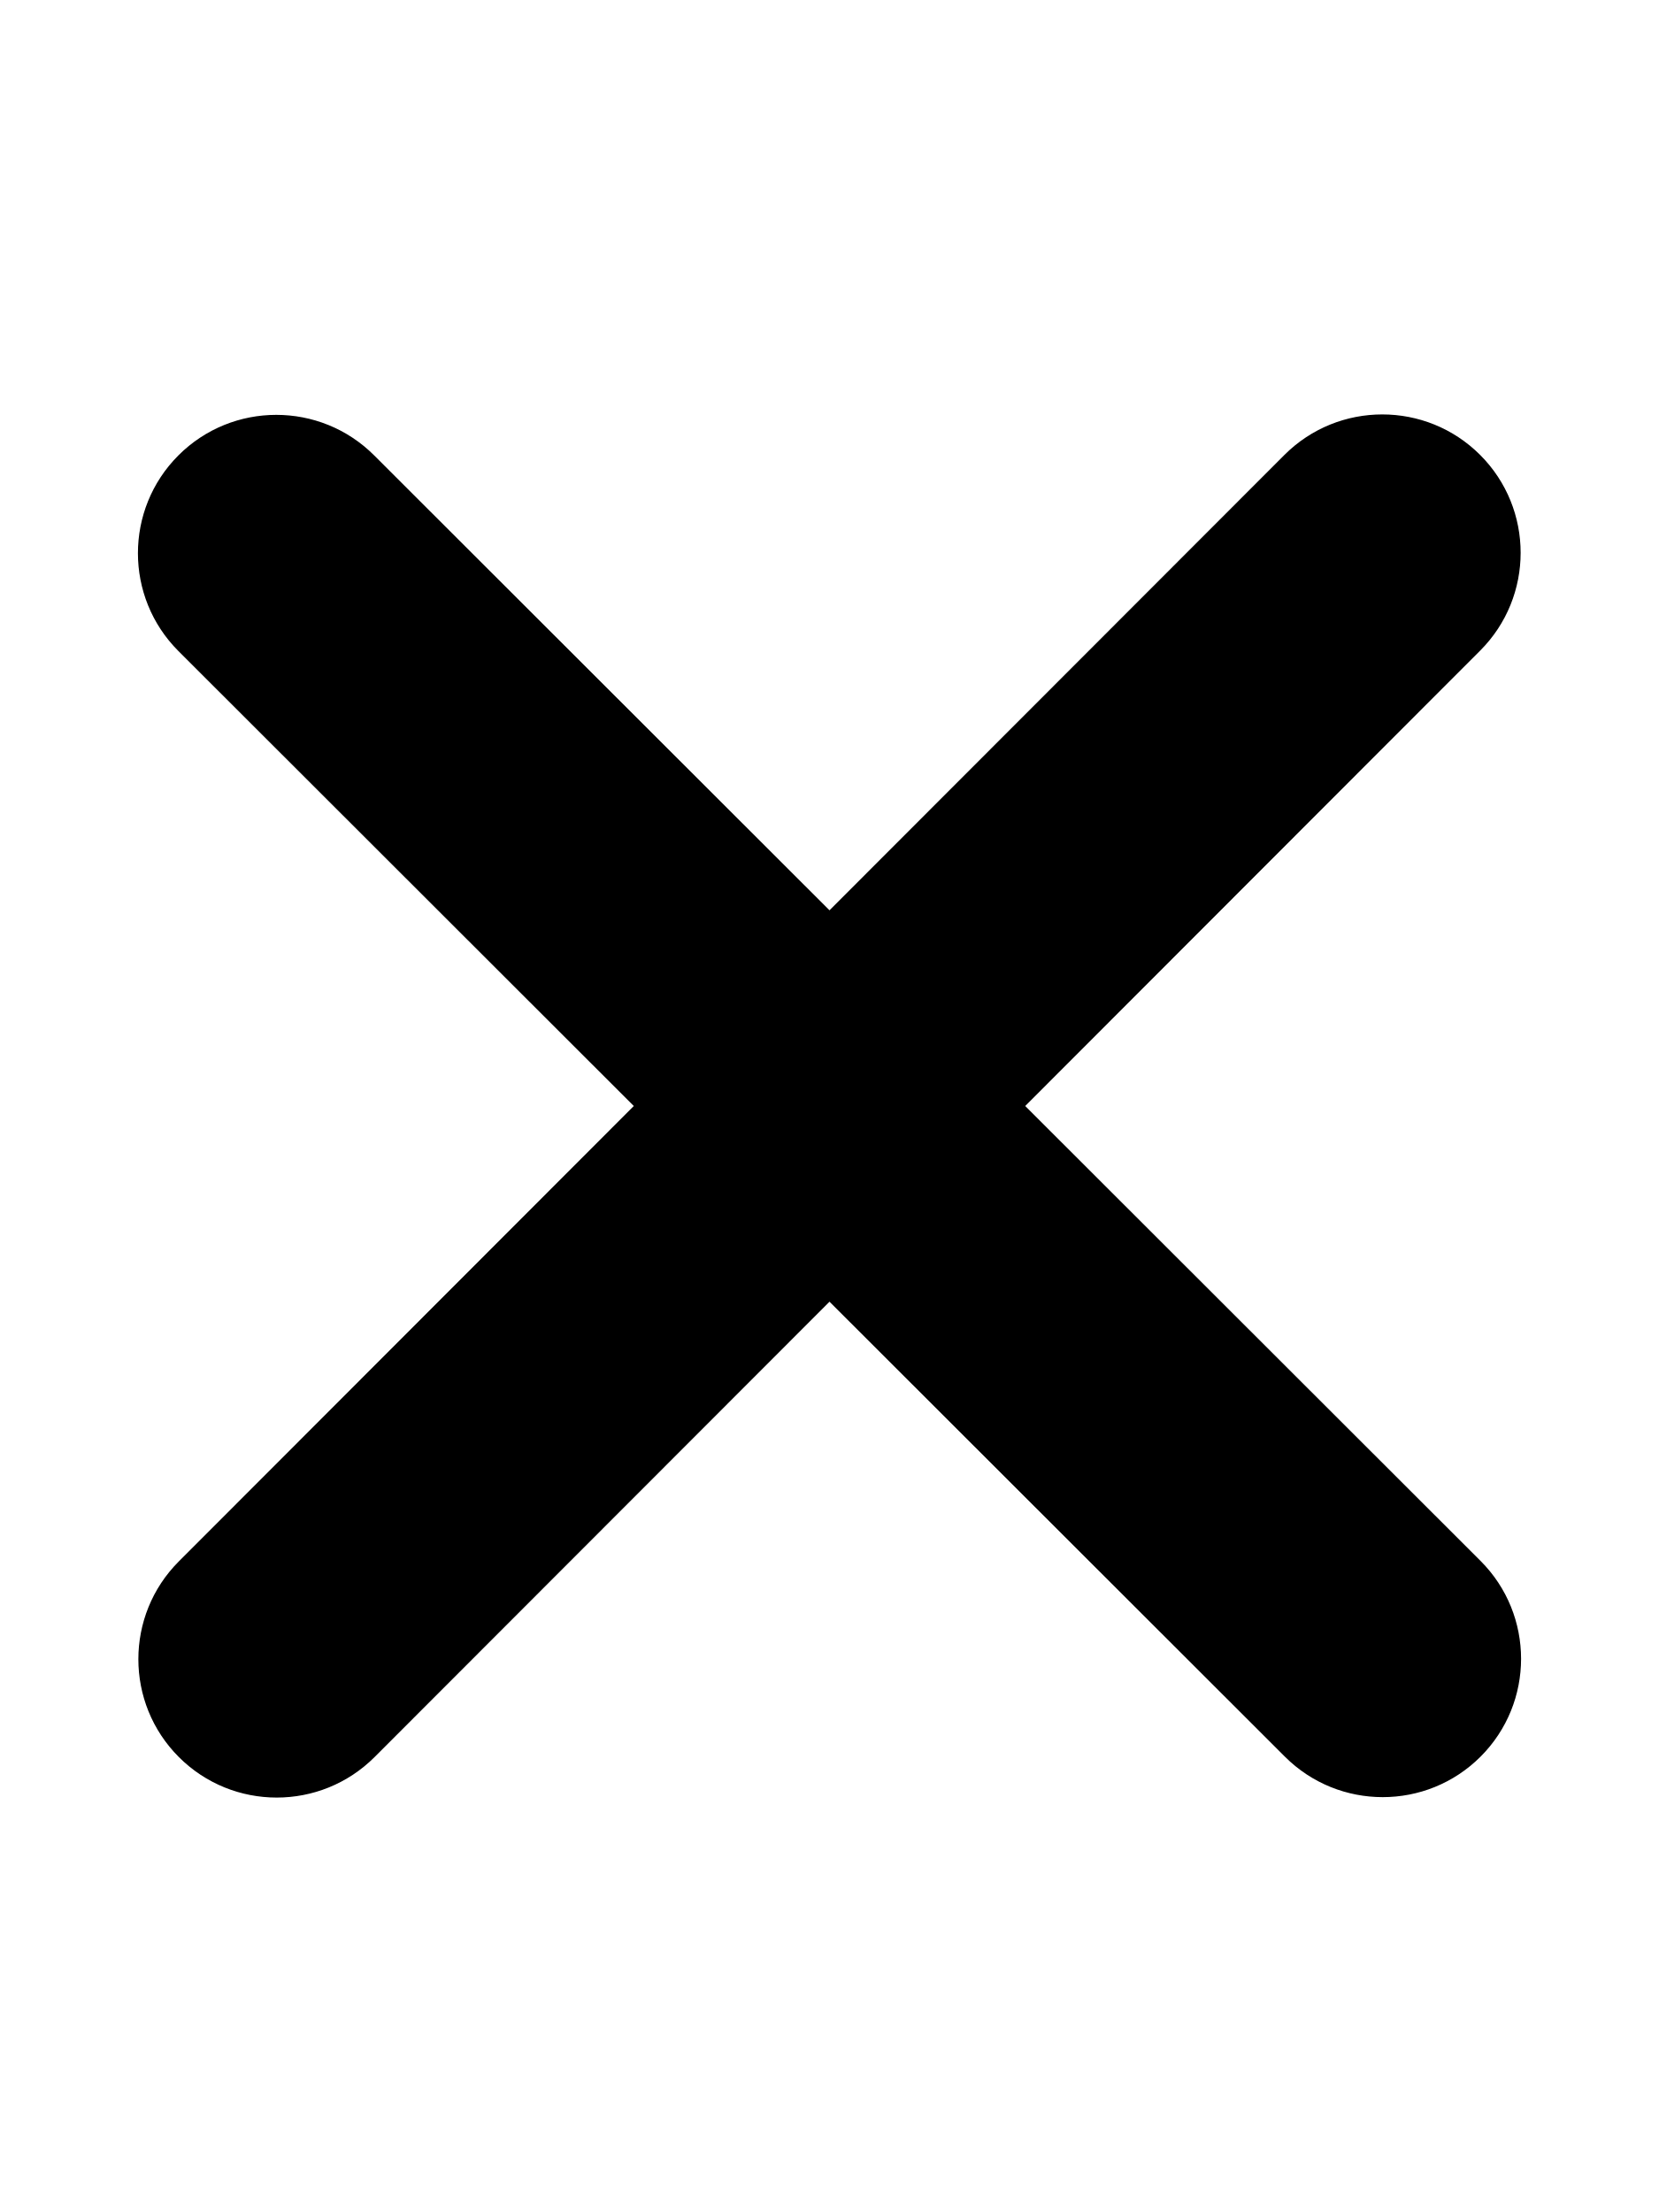
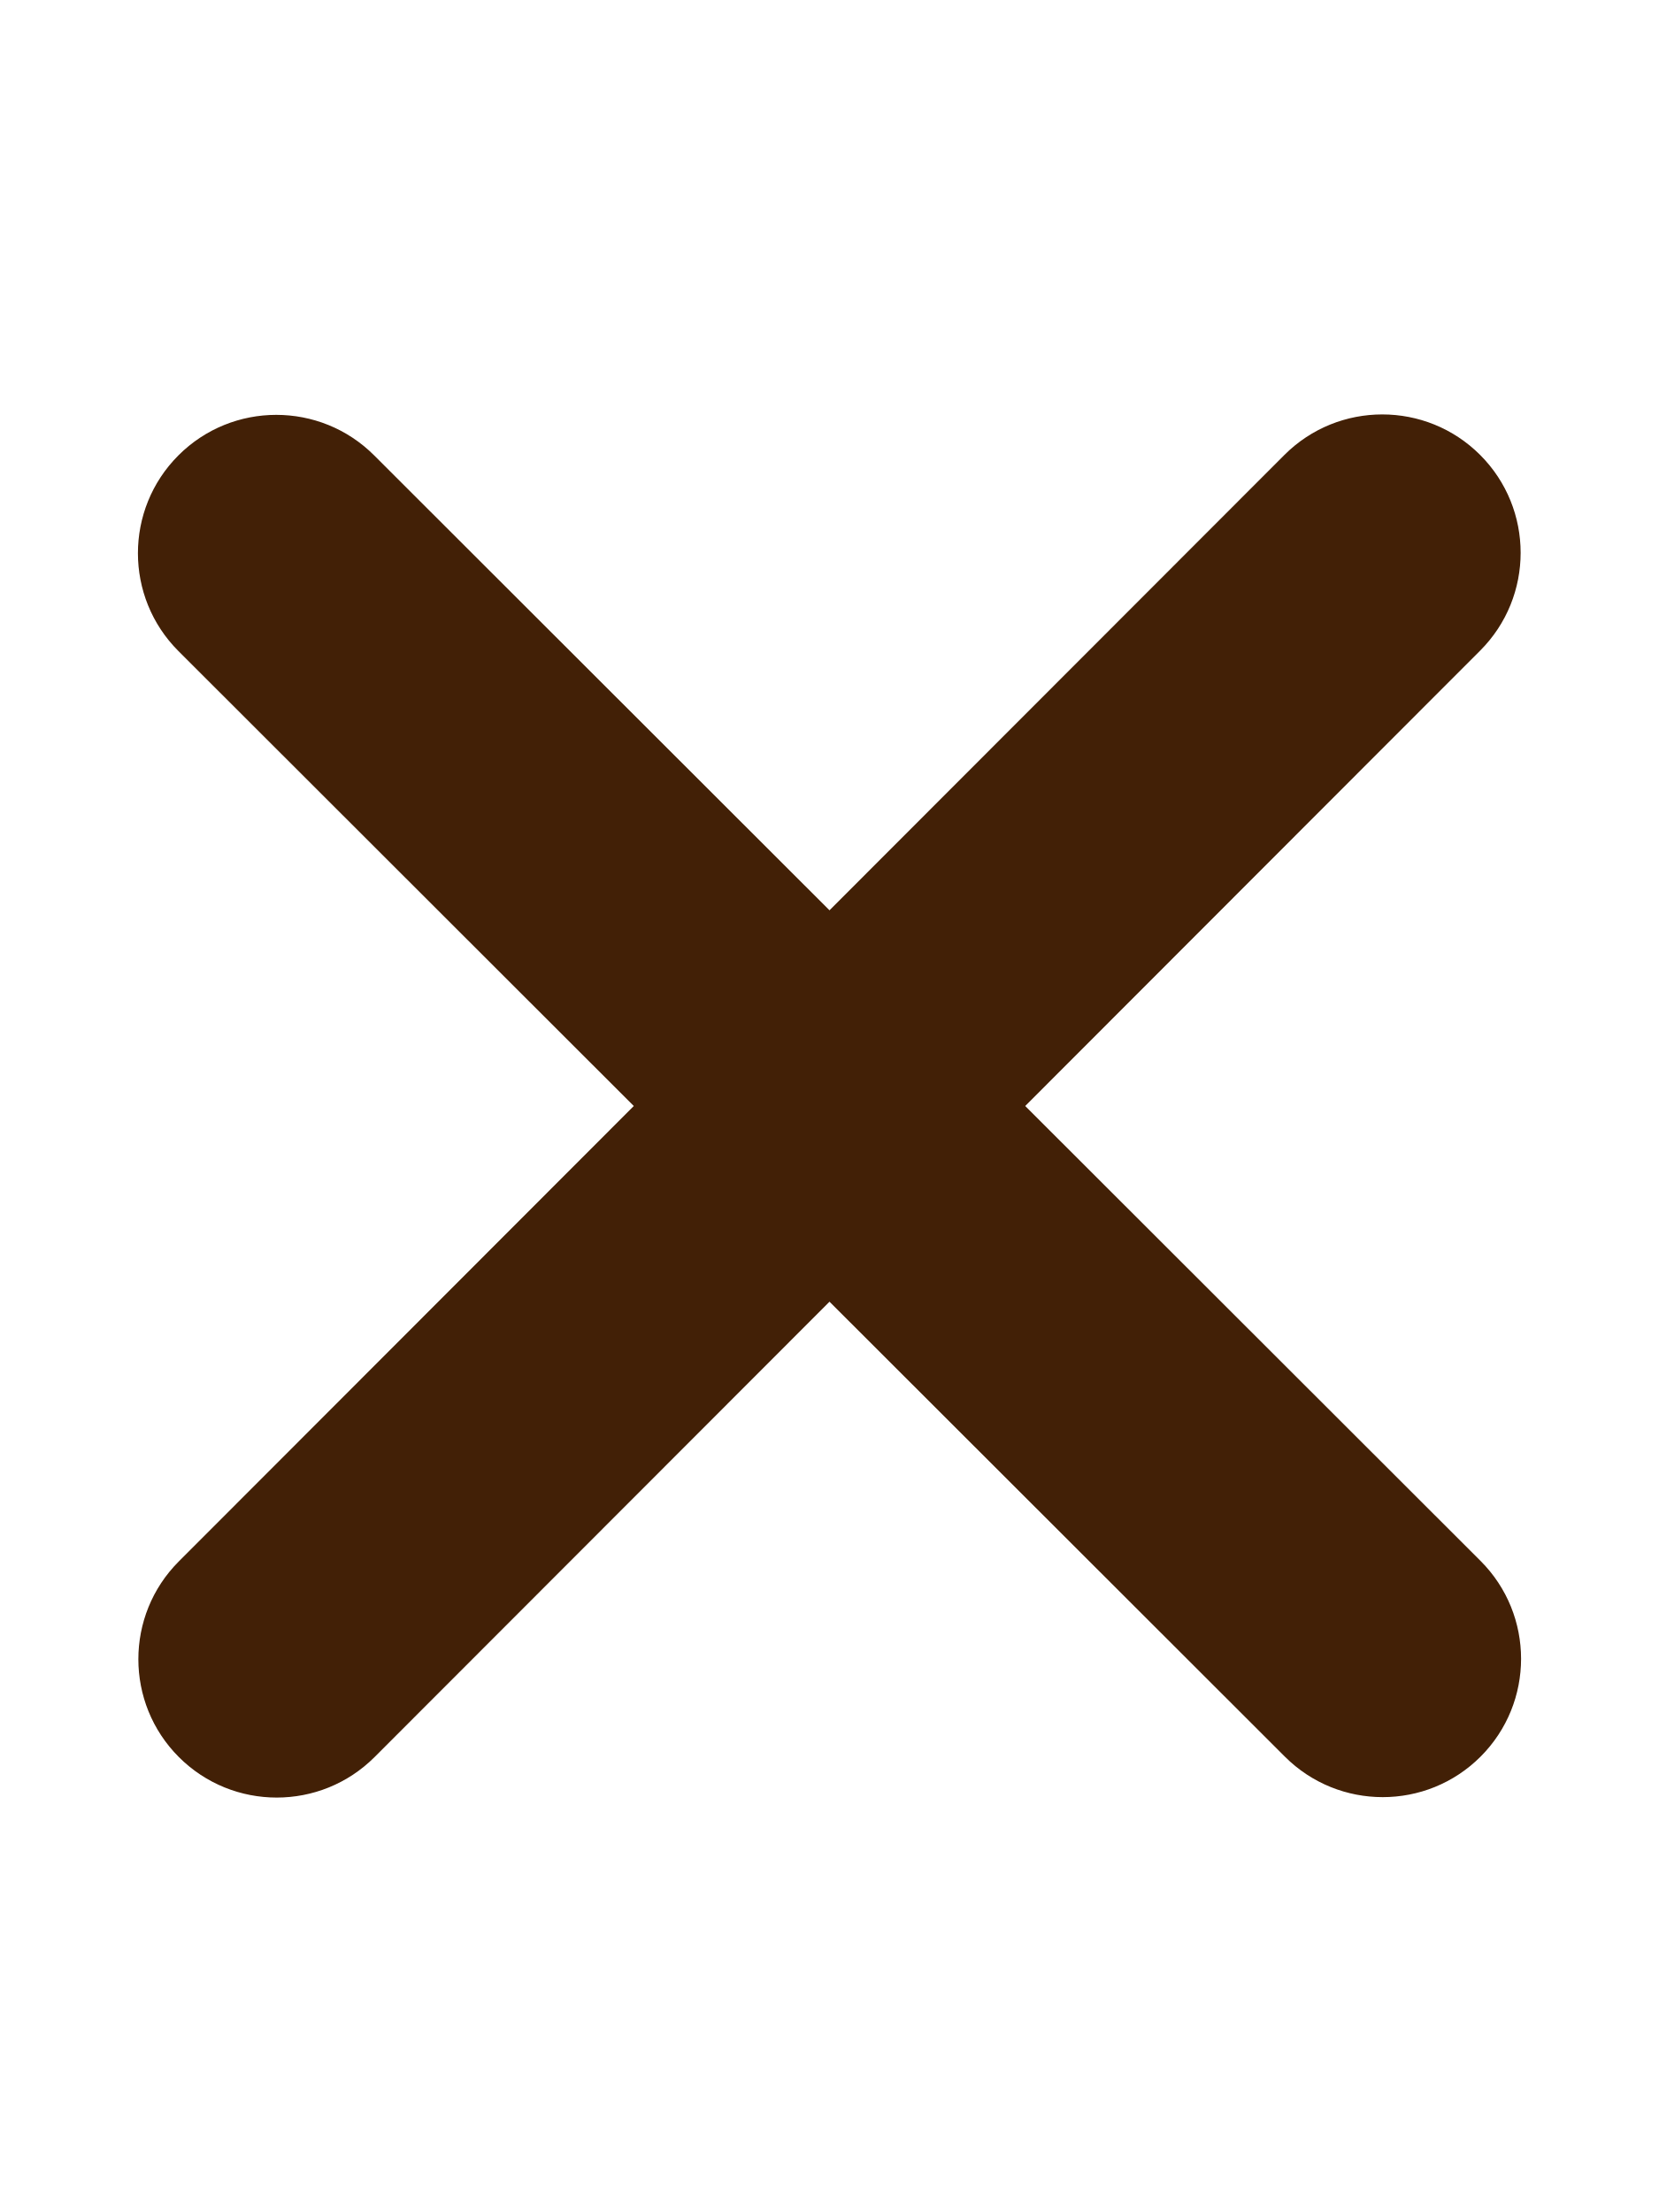
- <svg xmlns="http://www.w3.org/2000/svg" viewBox="0 0 384 512">
-   <path d="M342.6 150.6c12.5-12.5 12.5-32.8 0-45.3s-32.8-12.5-45.3 0L192 210.7 86.6 105.4c-12.5-12.5-32.8-12.5-45.3 0s-12.5 32.8 0 45.3L146.7 256 41.4 361.4c-12.5 12.5-12.5 32.8 0 45.3s32.8 12.5 45.3 0L192 301.3 297.4 406.6c12.5 12.5 32.8 12.5 45.3 0s12.5-32.8 0-45.3L237.3 256 342.6 150.6z" />
+ <svg xmlns="http://www.w3.org/2000/svg" fill="#422006" viewBox="0 0 384 512">
+   <path d="M342.6 150.6c12.5-12.5 12.5-32.8 0-45.3s-32.8-12.5-45.3 0L192 210.7 86.6 105.4c-12.5-12.5-32.8-12.5-45.3 0s-12.5 32.8 0 45.3L146.7 256 41.4 361.4c-12.5 12.5-12.5 32.8 0 45.3s32.8 12.5 45.3 0L192 301.3 297.4 406.6c12.5 12.5 32.8 12.5 45.3 0s12.5-32.8 0-45.3L237.3 256 342.6 150.6z " />
</svg>
